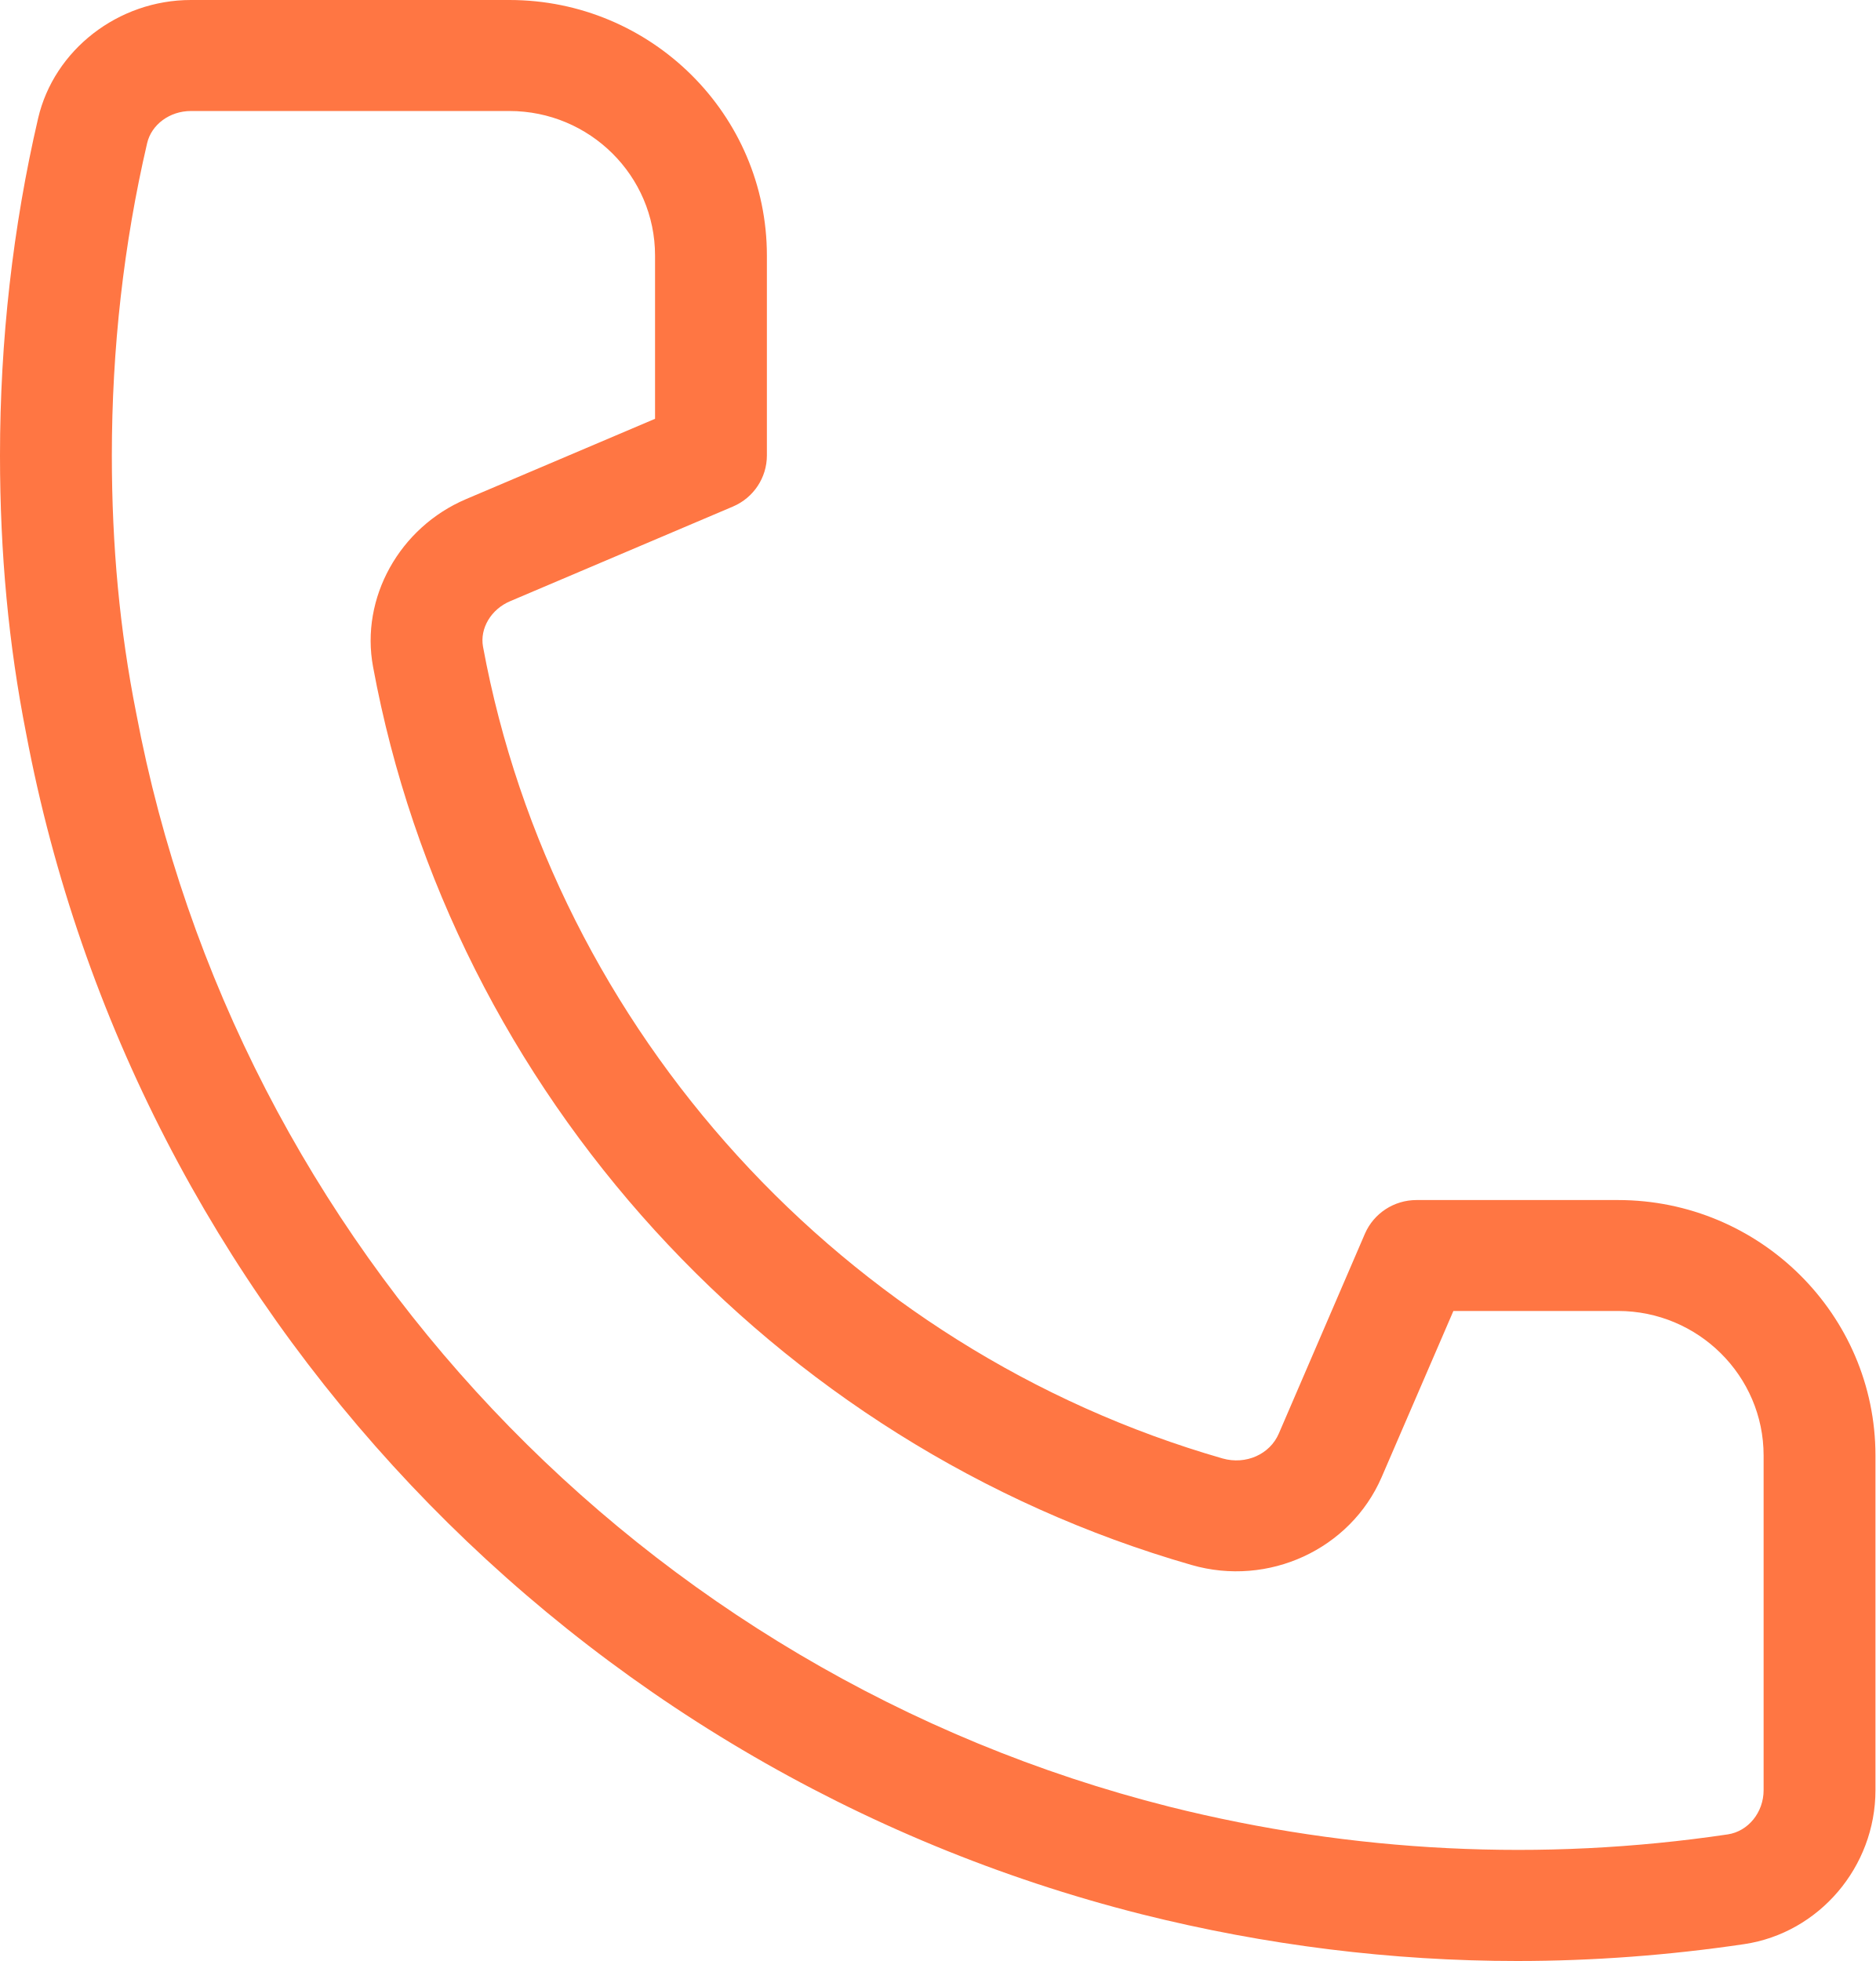
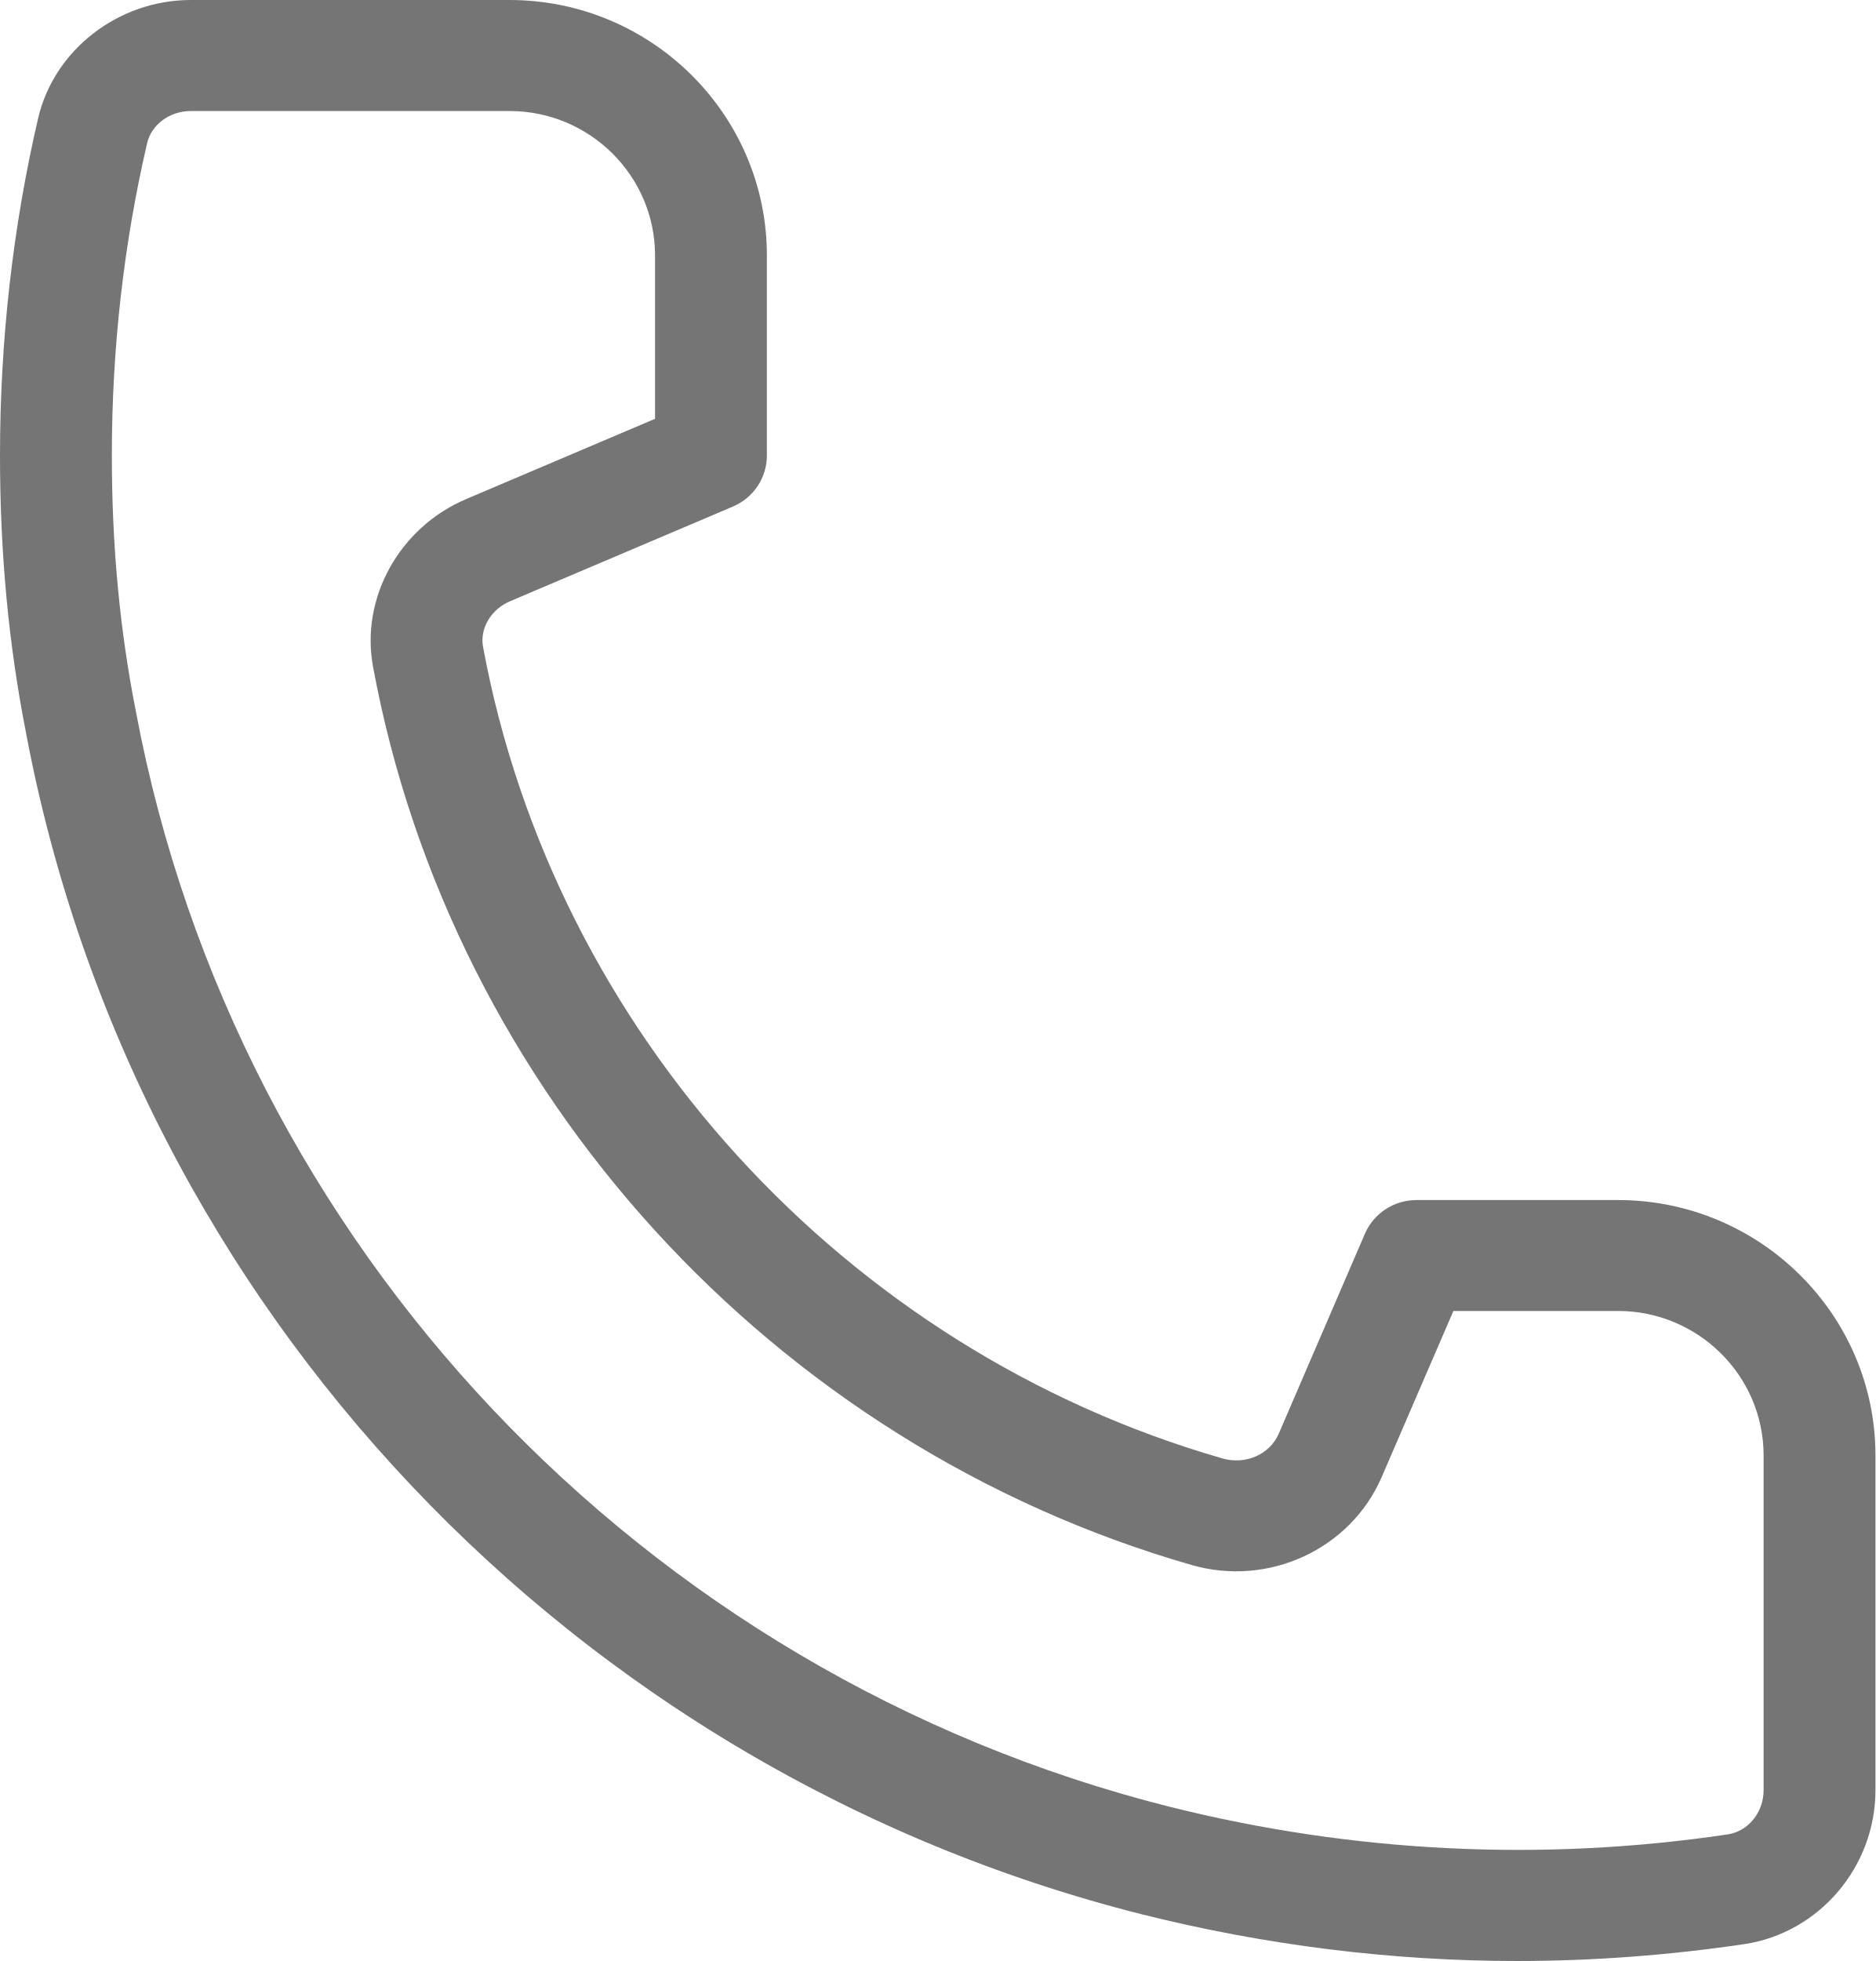
<svg xmlns="http://www.w3.org/2000/svg" width="22" height="23" viewBox="0 0 22 23" fill="none">
-   <path fill-rule="evenodd" clip-rule="evenodd" d="M20.688 20.997C20.688 21.257 20.507 21.479 20.268 21.515C18.087 21.839 15.872 21.73 13.716 21.19C7.53 19.63 2.773 14.596 1.597 8.36C1.405 7.393 1.312 6.405 1.312 5.342C1.312 4.091 1.451 2.859 1.726 1.679C1.777 1.46 1.992 1.302 2.239 1.302H5.976C6.917 1.302 7.684 2.061 7.684 2.997V4.912L5.467 5.854C4.686 6.186 4.226 7.013 4.376 7.82C5.297 12.808 9.065 16.944 13.977 18.355C14.879 18.616 15.84 18.172 16.207 17.326L17.049 15.376H18.98C19.921 15.376 20.688 16.137 20.688 17.071V20.997ZM18.98 14.075H16.616C16.353 14.075 16.116 14.23 16.012 14.468L15.001 16.814C14.896 17.058 14.614 17.183 14.342 17.106C9.904 15.83 6.499 12.092 5.666 7.585C5.627 7.37 5.761 7.145 5.985 7.051L8.598 5.941C8.84 5.838 8.996 5.602 8.996 5.342V2.997C8.996 1.344 7.641 0 5.976 0H2.239C1.388 0 0.634 0.584 0.447 1.388C0.151 2.661 0 3.992 0 5.342C0 6.491 0.101 7.56 0.307 8.605C1.577 15.332 6.713 20.767 13.393 22.452C14.845 22.816 16.327 23 17.798 23C18.682 23 19.578 22.933 20.462 22.802C21.338 22.671 22 21.897 22 20.997V17.071C22 15.419 20.645 14.075 18.98 14.075Z" fill="#FF7643" />
+   <path fill-rule="evenodd" clip-rule="evenodd" d="M20.688 20.997C20.688 21.257 20.507 21.479 20.268 21.515C18.087 21.839 15.872 21.73 13.716 21.19C7.53 19.63 2.773 14.596 1.597 8.36C1.405 7.393 1.312 6.405 1.312 5.342C1.312 4.091 1.451 2.859 1.726 1.679C1.777 1.46 1.992 1.302 2.239 1.302H5.976C6.917 1.302 7.684 2.061 7.684 2.997V4.912L5.467 5.854C4.686 6.186 4.226 7.013 4.376 7.82C5.297 12.808 9.065 16.944 13.977 18.355C14.879 18.616 15.84 18.172 16.207 17.326L17.049 15.376H18.98C19.921 15.376 20.688 16.137 20.688 17.071V20.997ZM18.98 14.075H16.616C16.353 14.075 16.116 14.23 16.012 14.468L15.001 16.814C14.896 17.058 14.614 17.183 14.342 17.106C9.904 15.83 6.499 12.092 5.666 7.585C5.627 7.37 5.761 7.145 5.985 7.051L8.598 5.941C8.84 5.838 8.996 5.602 8.996 5.342V2.997C8.996 1.344 7.641 0 5.976 0H2.239C1.388 0 0.634 0.584 0.447 1.388C0.151 2.661 0 3.992 0 5.342C0 6.491 0.101 7.56 0.307 8.605C1.577 15.332 6.713 20.767 13.393 22.452C14.845 22.816 16.327 23 17.798 23C18.682 23 19.578 22.933 20.462 22.802C21.338 22.671 22 21.897 22 20.997V17.071C22 15.419 20.645 14.075 18.98 14.075Z" fill="#757575" />
</svg>
